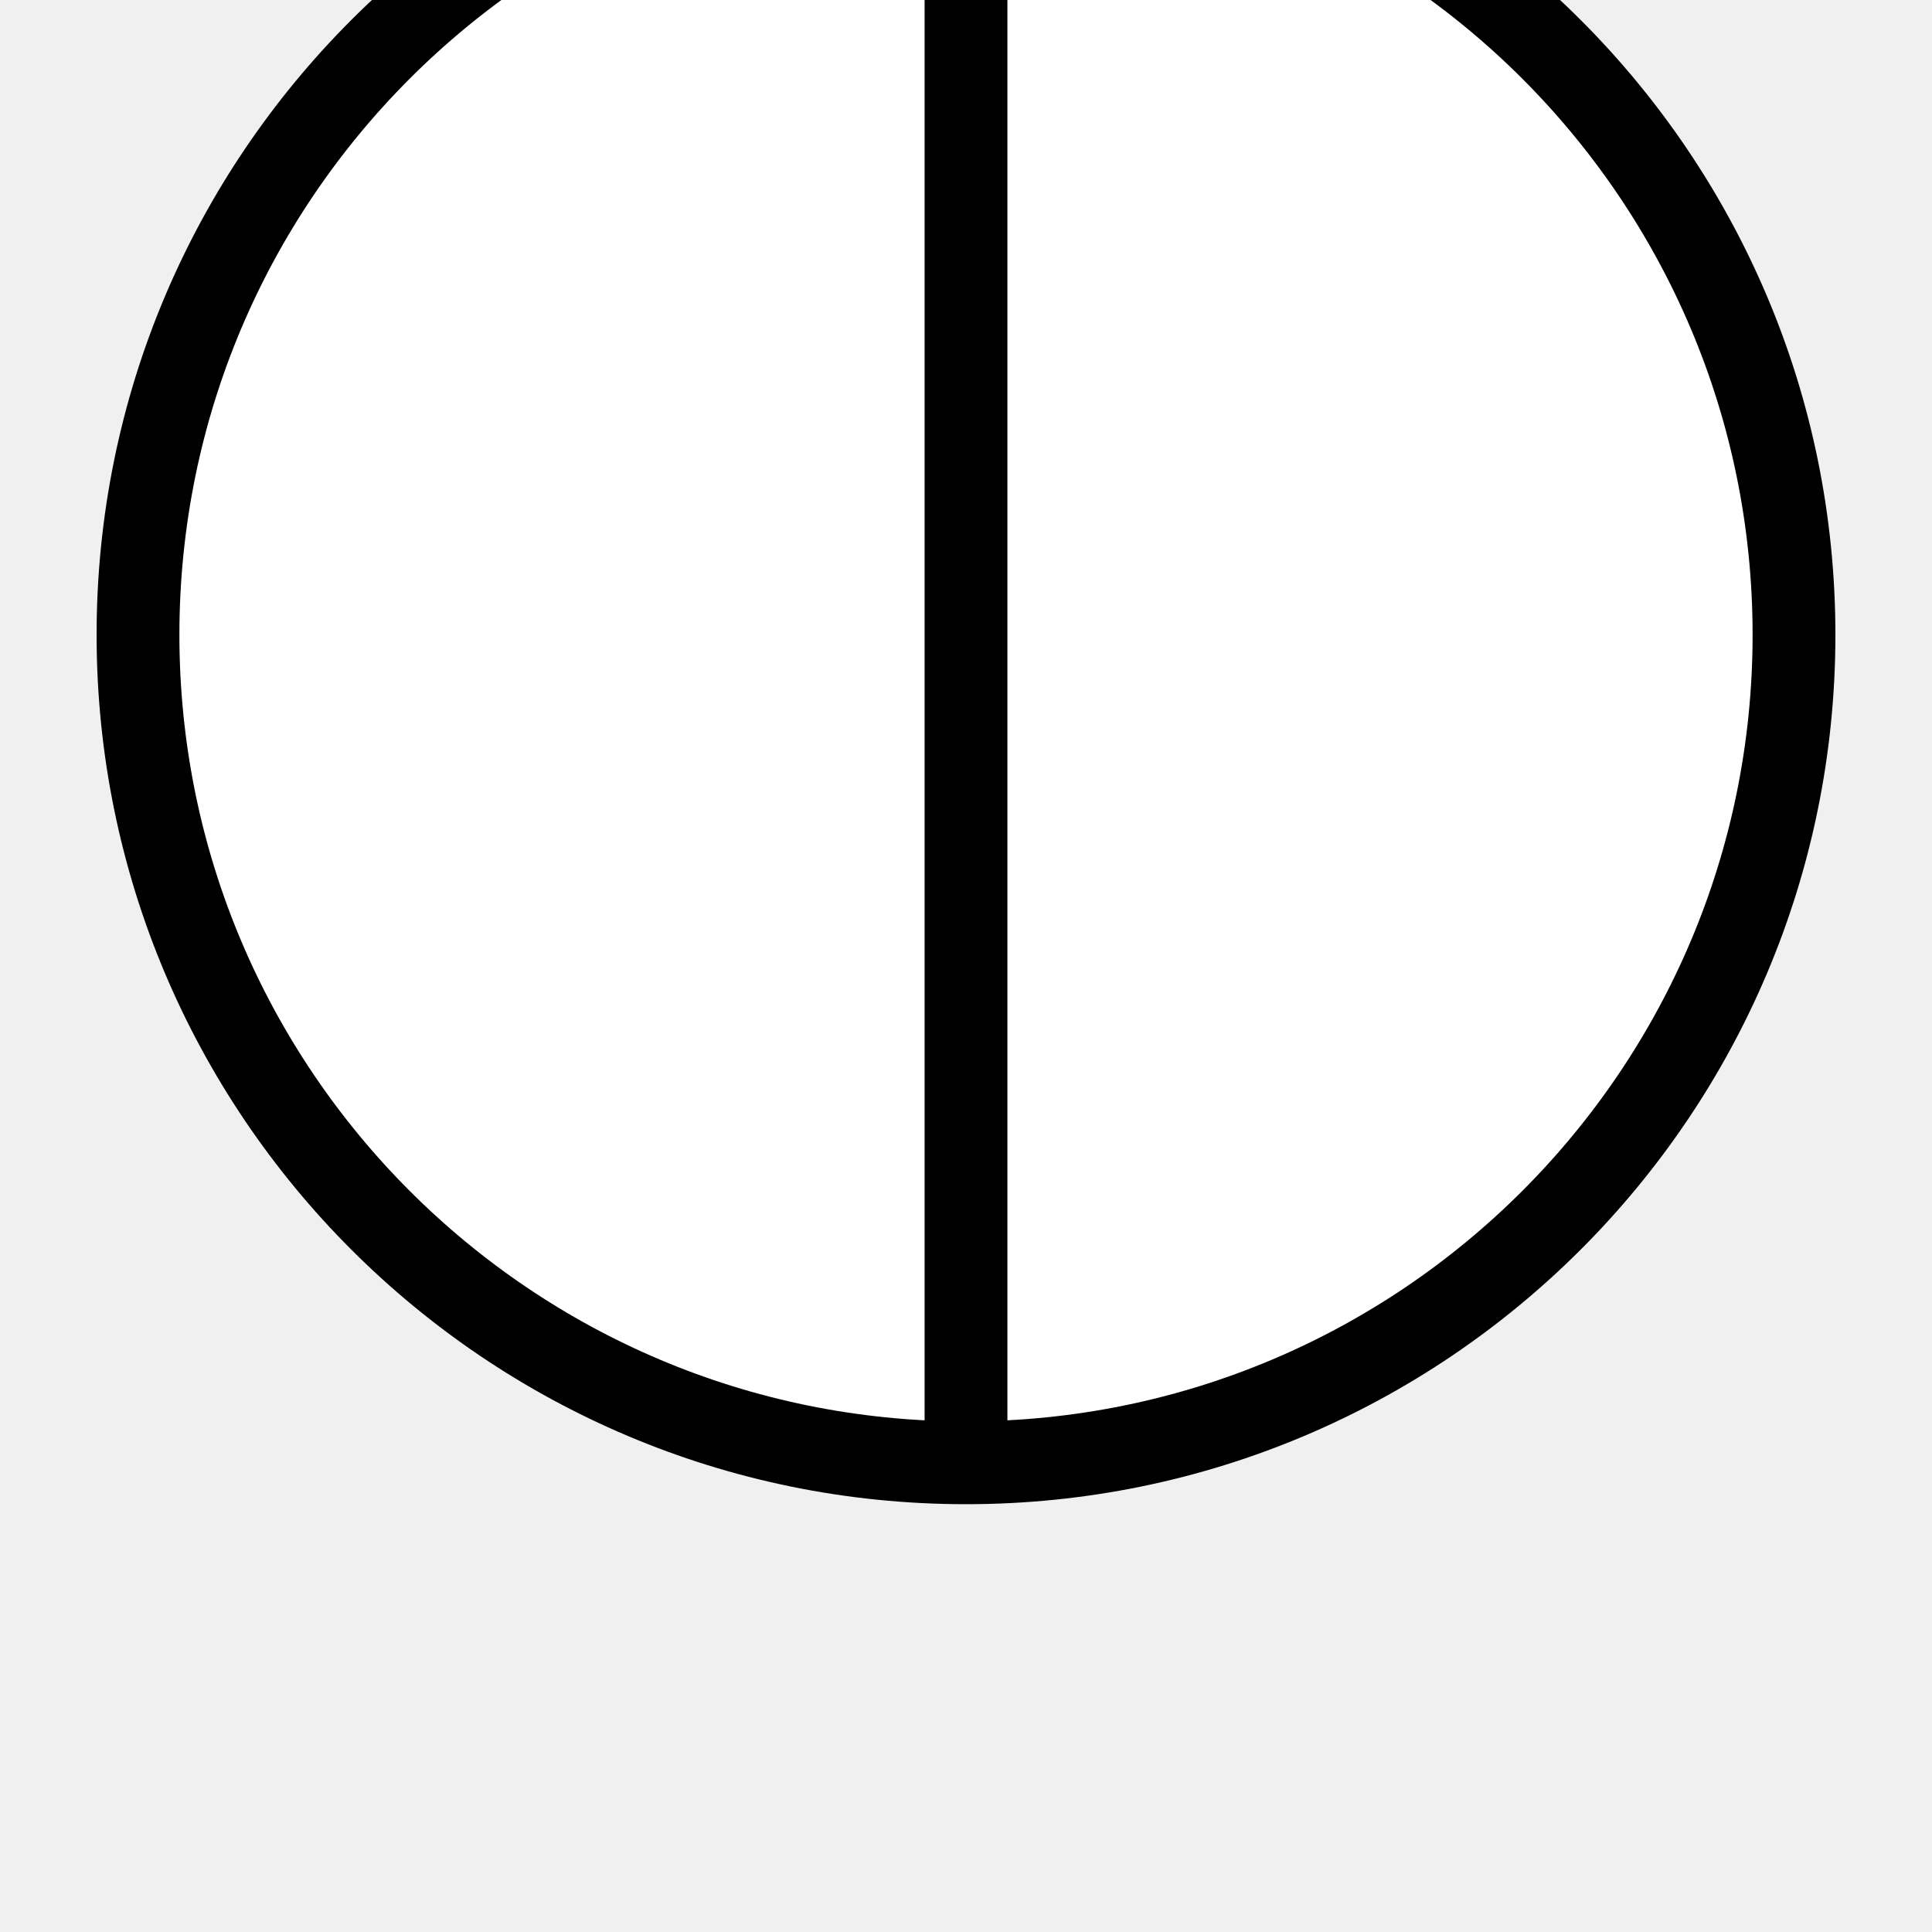
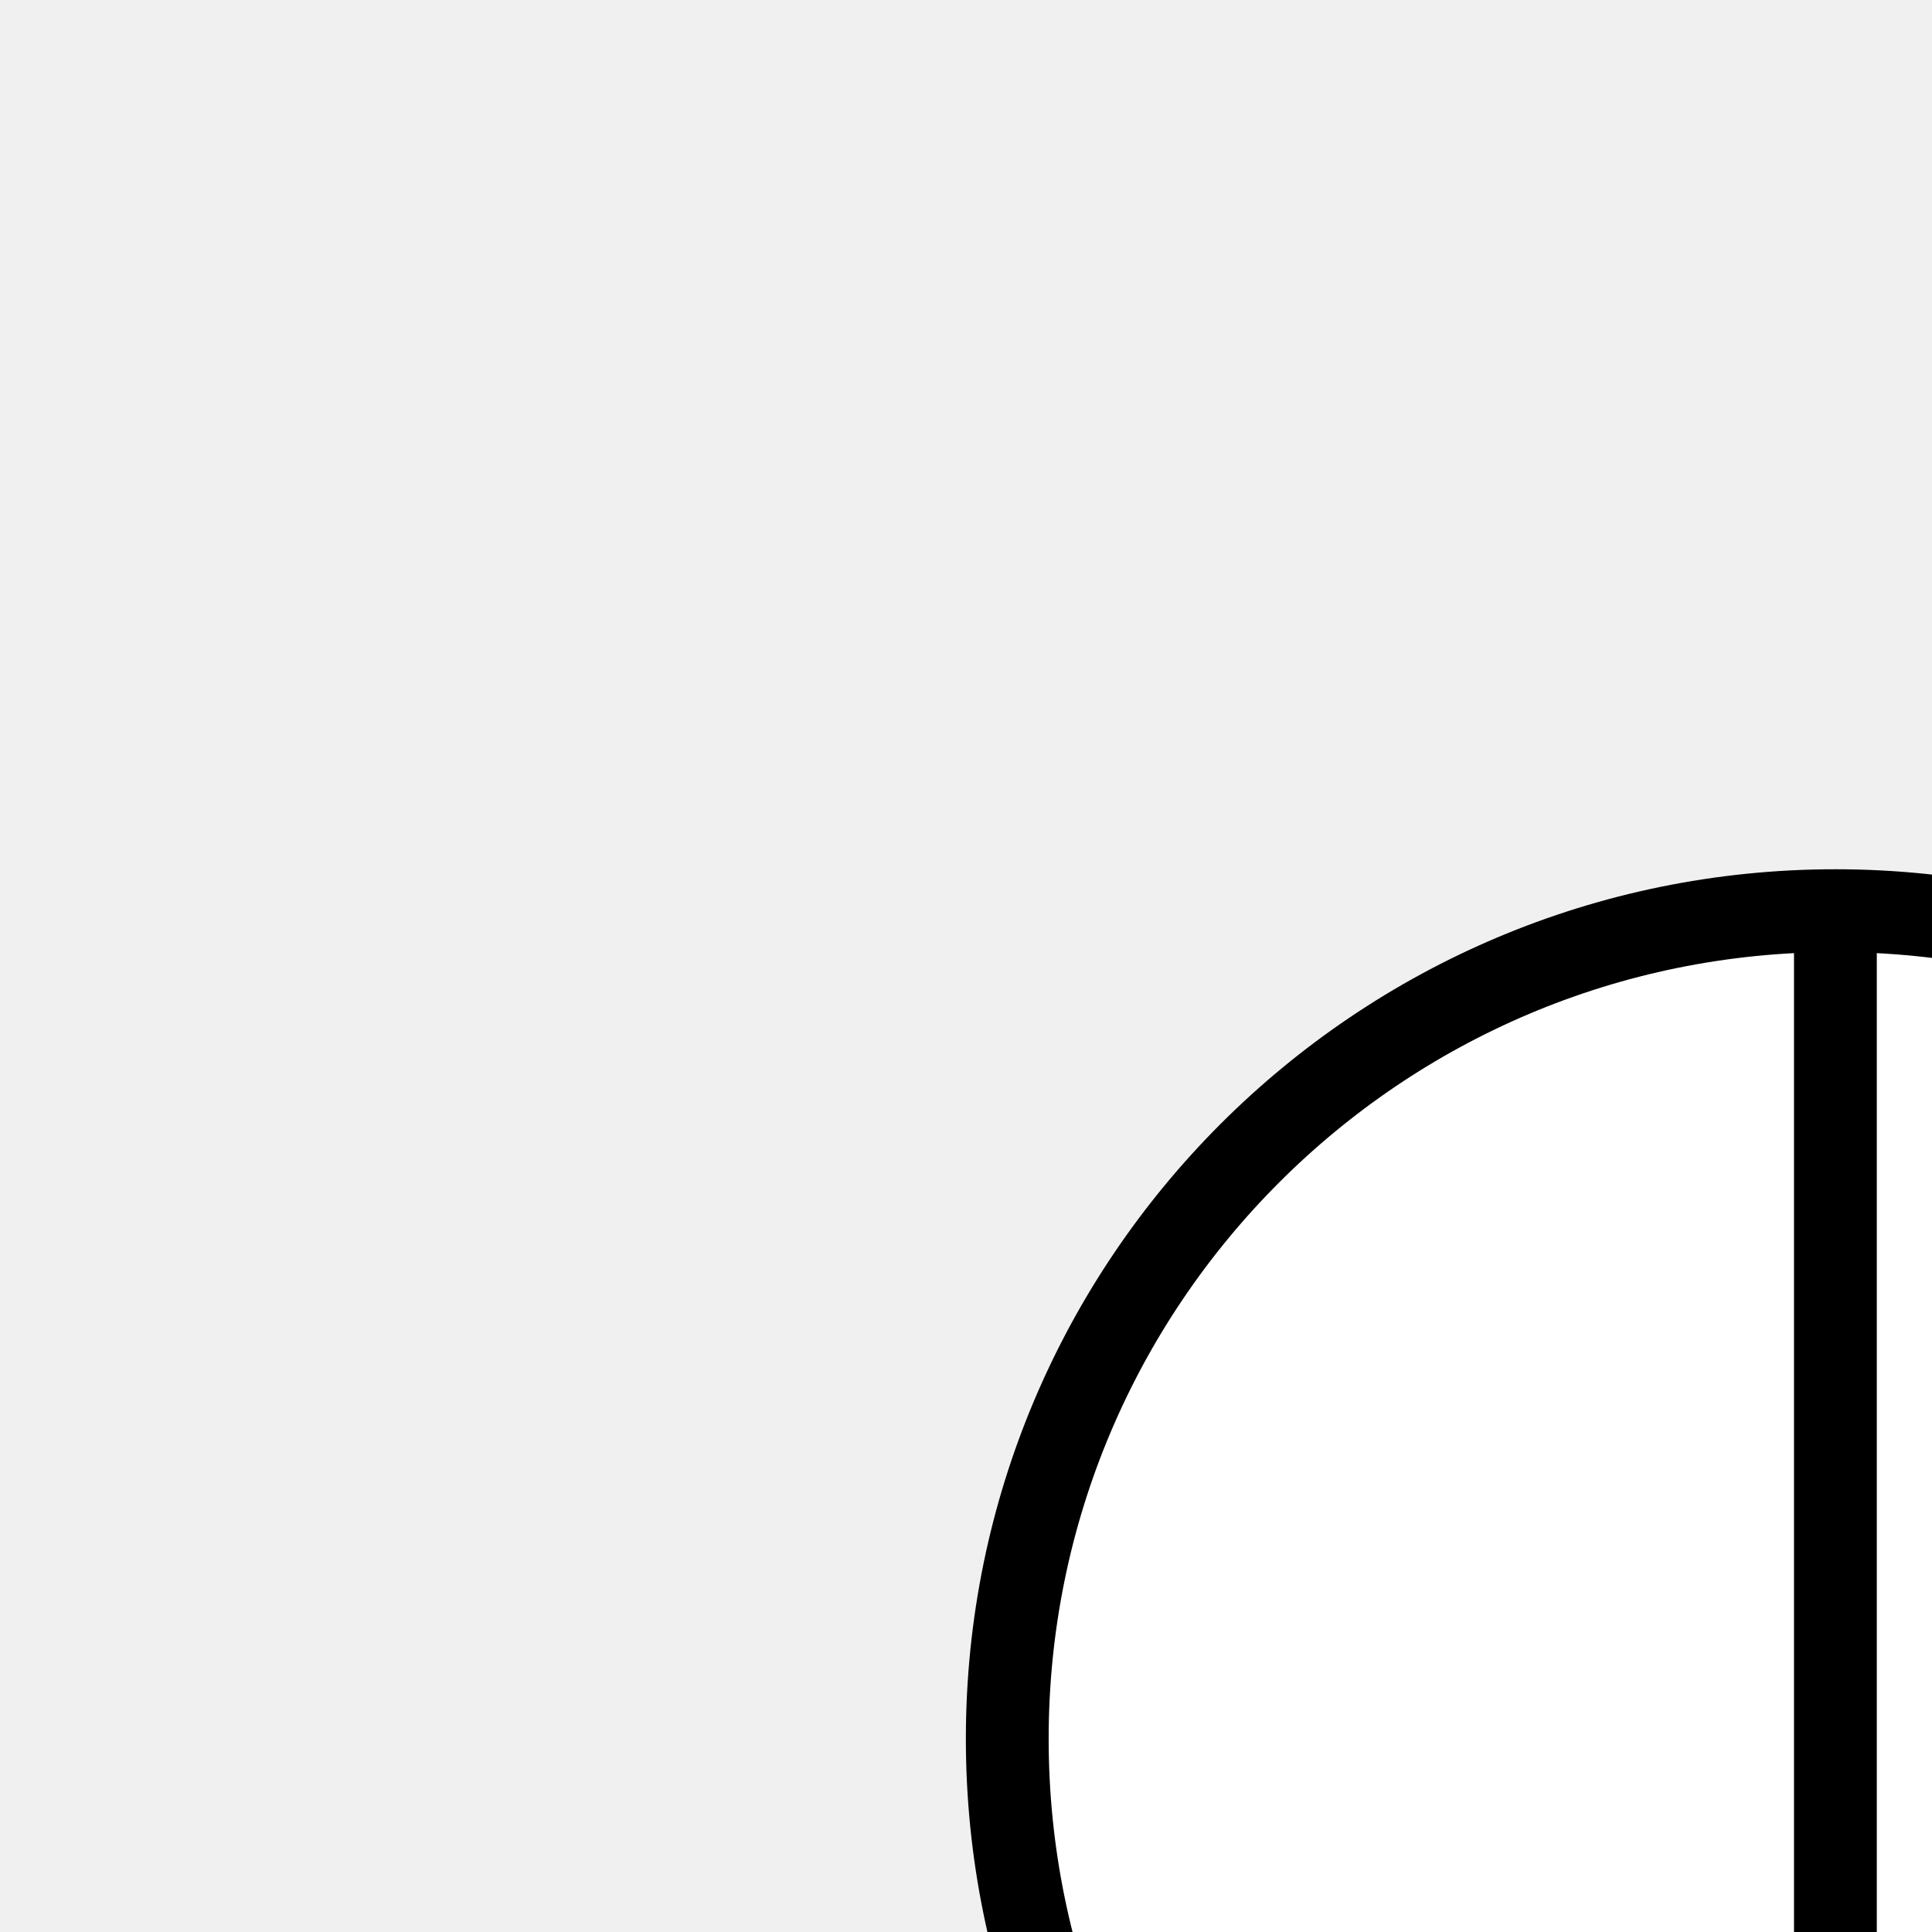
- <svg xmlns="http://www.w3.org/2000/svg" version="1.1" width="70" height="70" viewBox="-35 -35 70 70" style="transform: translateY(-12px)">
-   <circle style="fill :#FFFFFF; stroke :#000000; stroke-width :3;" r="30" cx="0" cy="0" />
-   <path style="fill :none; stroke :#000000; stroke-width :3;" d="M 0,-30 L 0,30" />
+ <svg xmlns="http://www.w3.org/2000/svg" width="15pt" height="15pt" transform="translate(9,8)" viewBox="0 0 15 15" version="1.1">
+   <g id="surface1">
+     <path style="fill-rule:nonzero;fill:rgb(100%,100%,100%);fill-opacity:1;stroke-width:3;stroke-linecap:butt;stroke-linejoin:miter;stroke:rgb(0%,0%,0%);stroke-opacity:1;stroke-miterlimit:4;" d="M 30.005 0 C 30.005 16.57 16.57 30.005 0 30.005 C -16.57 30.005 -30.005 16.57 -30.005 0 C -30.005 -16.57 -16.57 -30.005 0 -30.005 C 16.57 -30.005 30.005 -16.57 30.005 0 Z M 30.005 0 " transform="matrix(0.214286,0,0,0.214286,7.5,7.5)" />
+     <path style="fill:none;stroke-width:3;stroke-linecap:butt;stroke-linejoin:miter;stroke:rgb(0%,0%,0%);stroke-opacity:1;stroke-miterlimit:4;" d="M 0 -30.005 L 0 30.005 " transform="matrix(0.214286,0,0,0.214286,7.5,7.5)" />
+   </g>
</svg>
